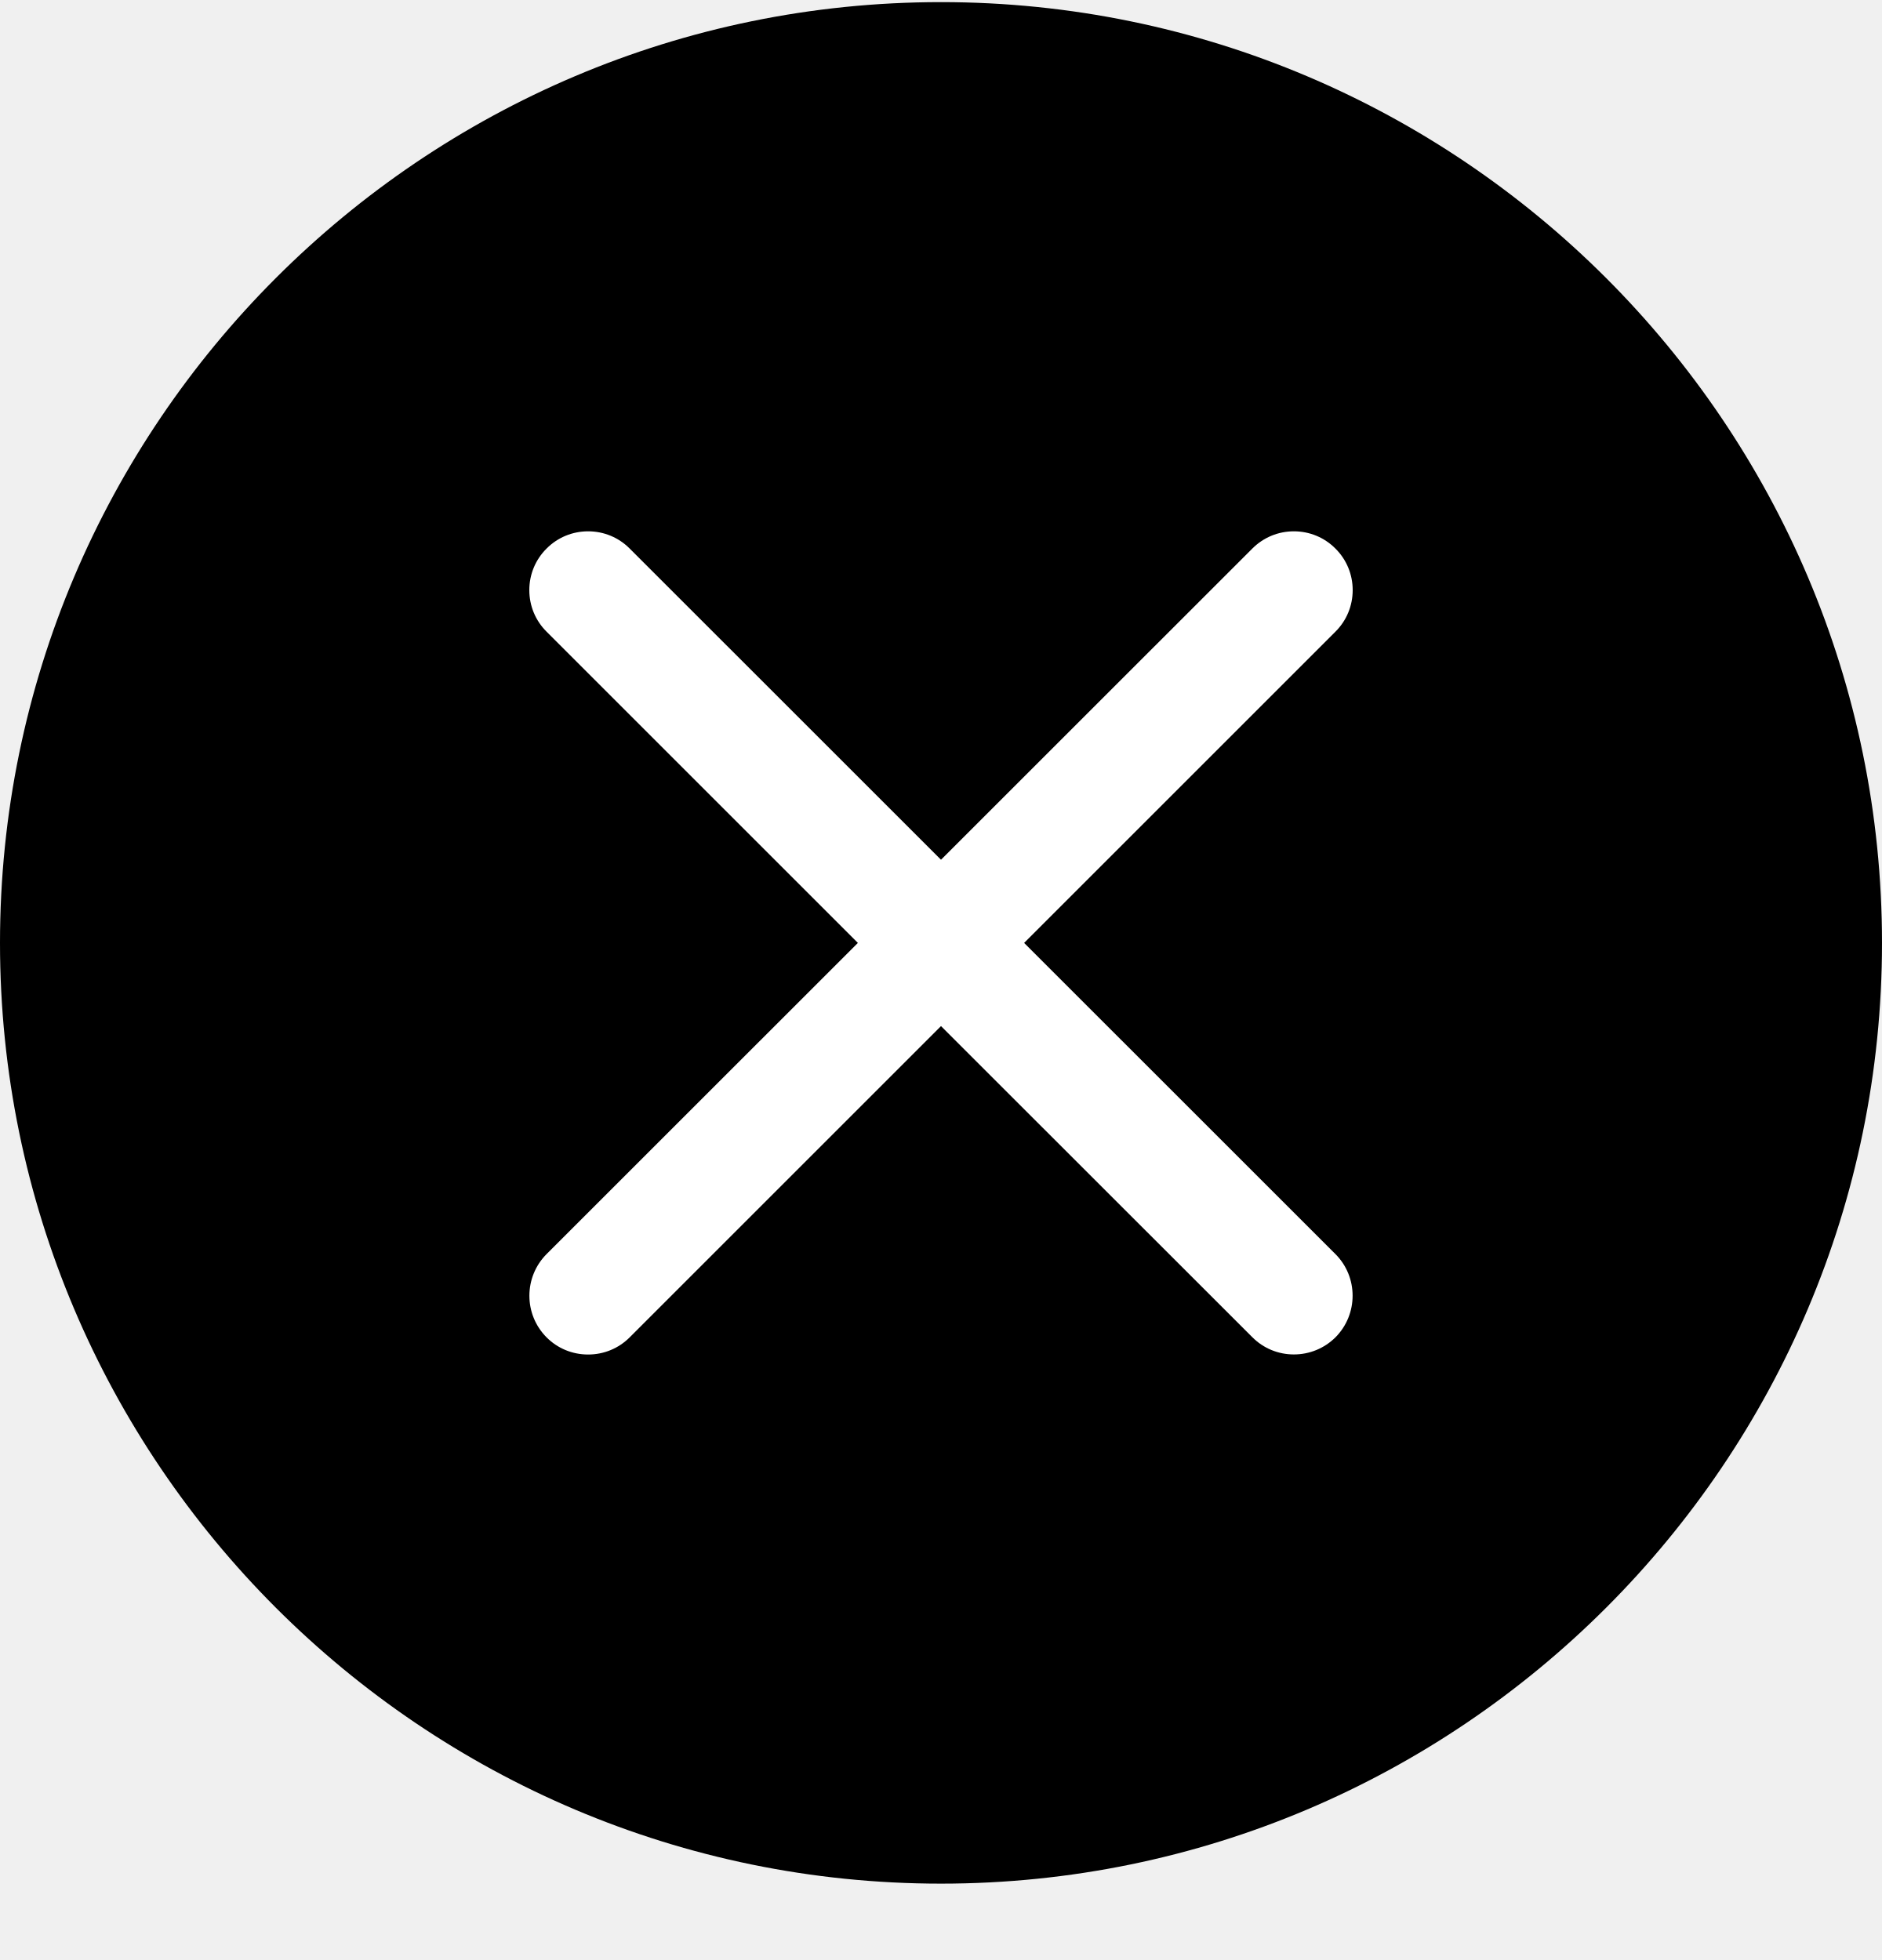
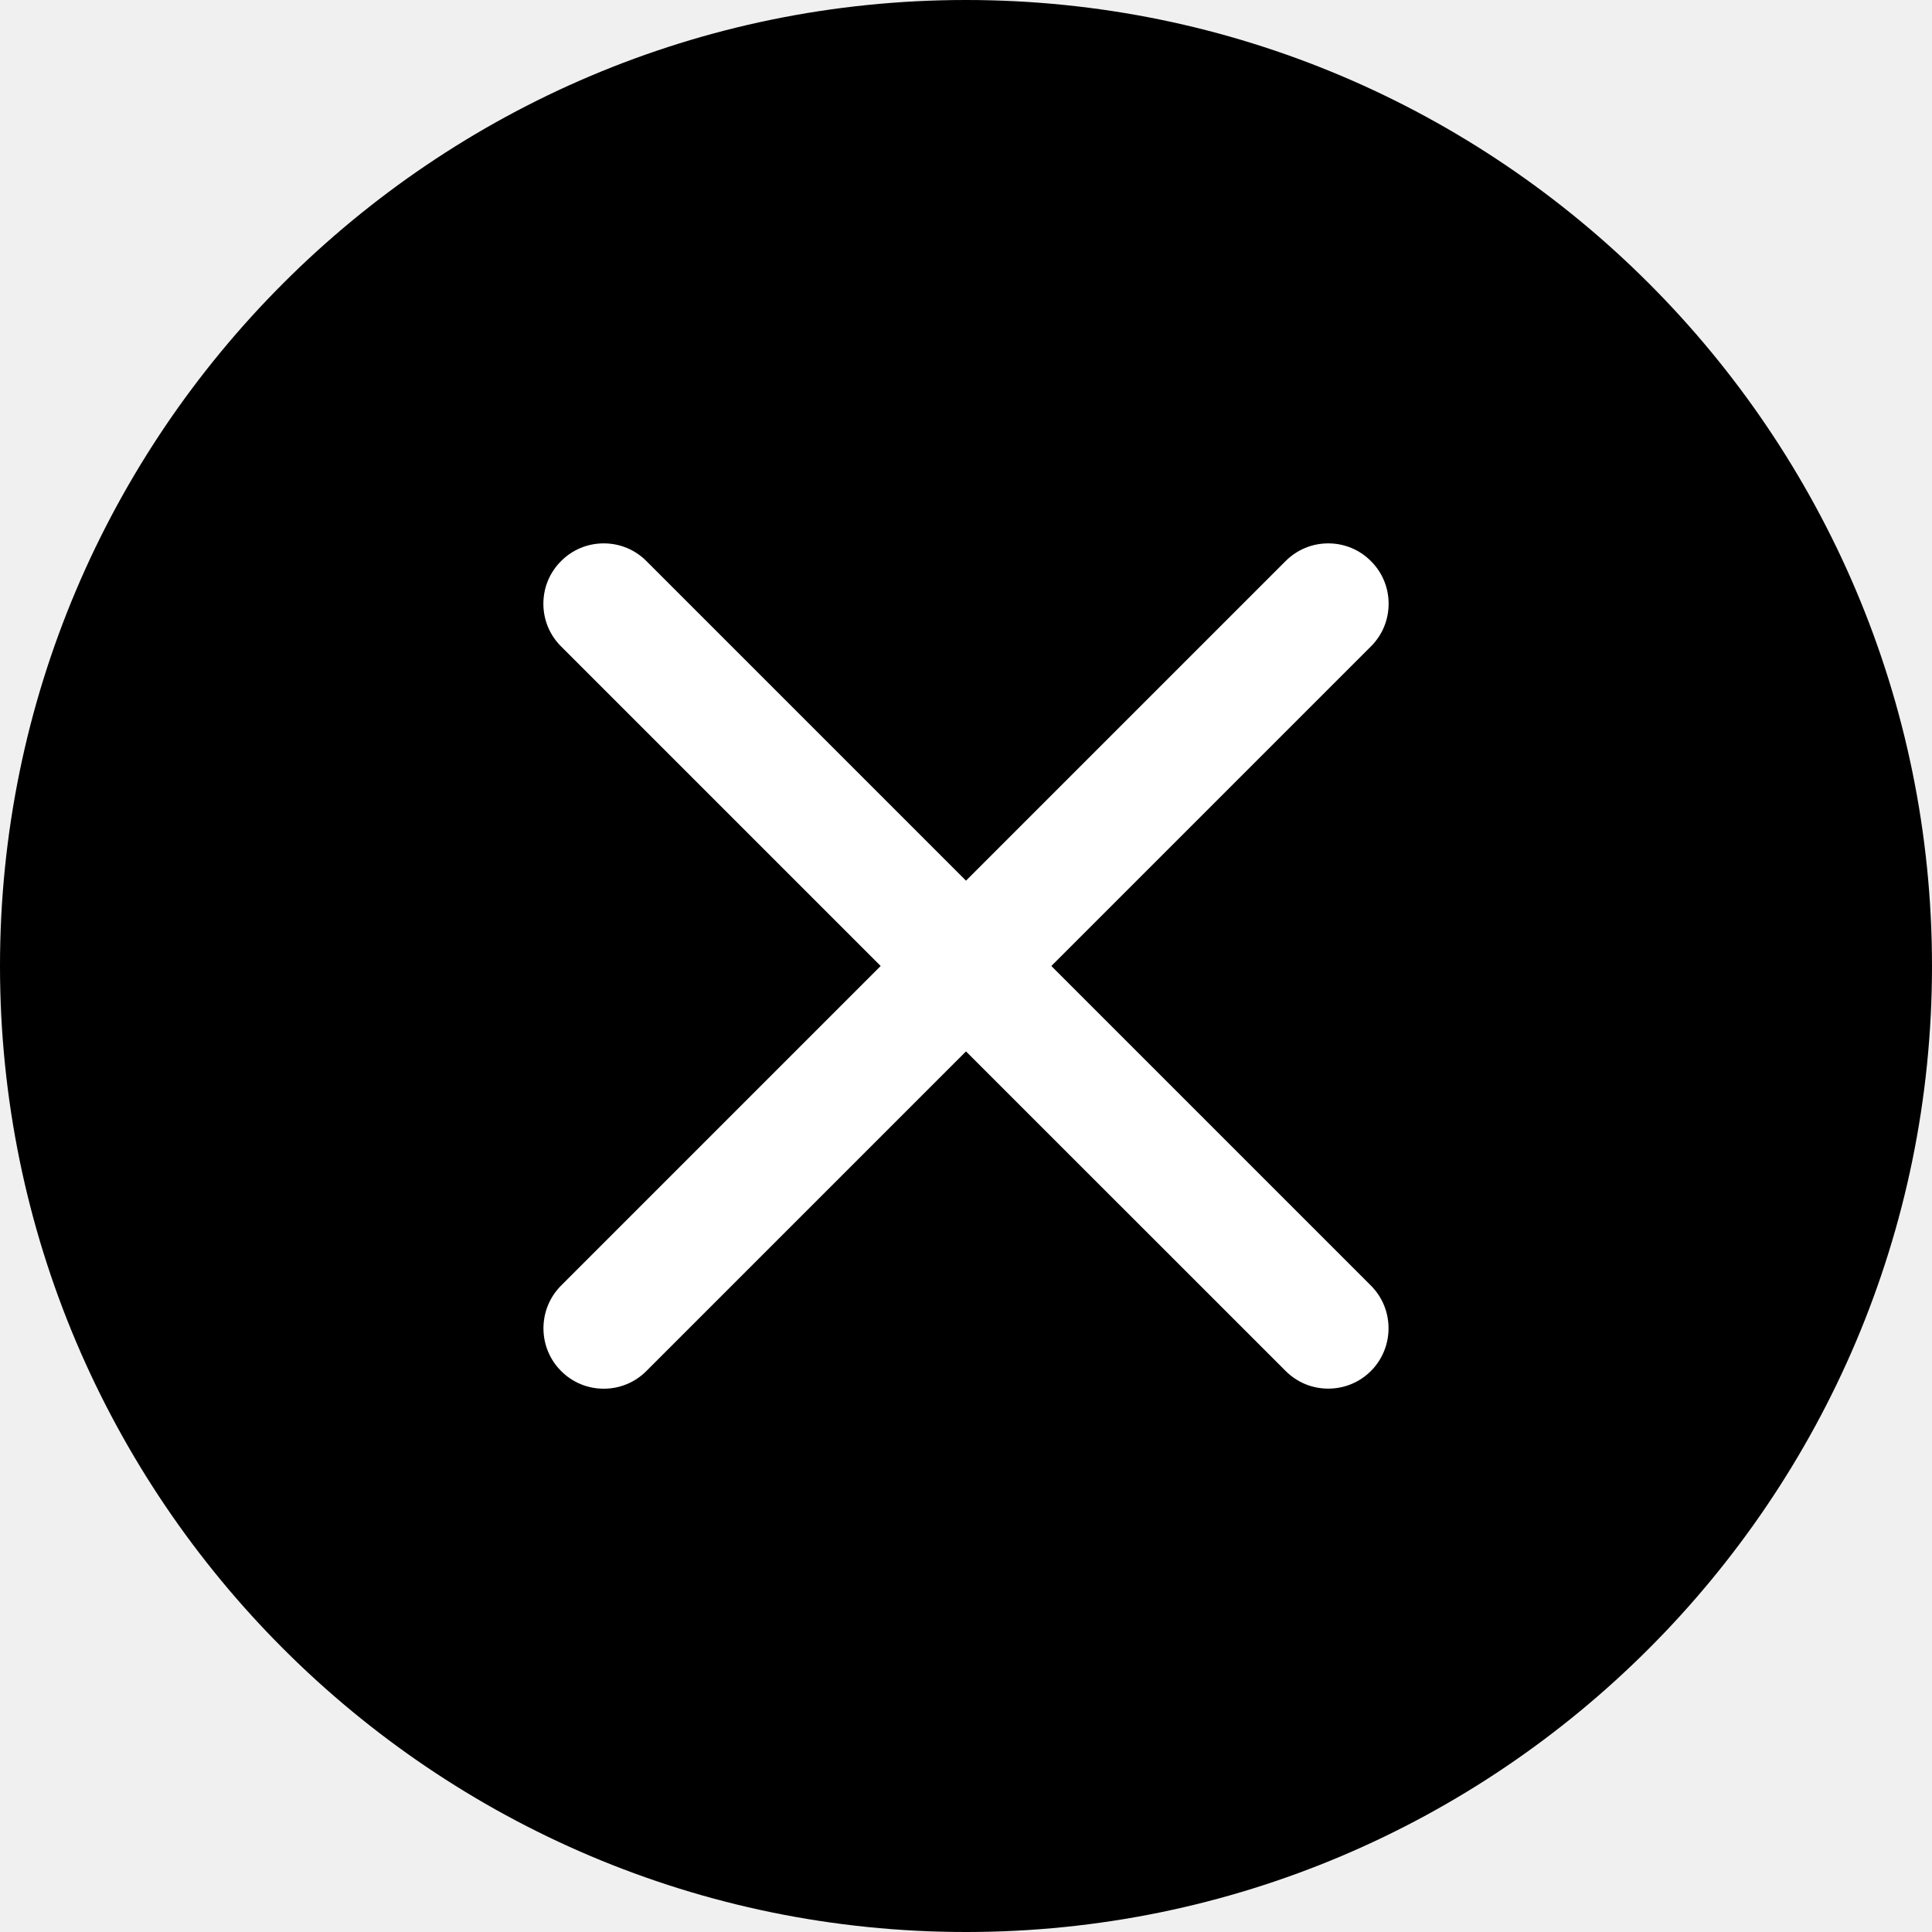
- <svg xmlns="http://www.w3.org/2000/svg" width="24" height="25" viewBox="0 0 24 25" fill="none">
-   <path d="M0 12.027C0 18.643 5.383 24.026 12 24.026C18.617 24.026 24 18.643 24 12.027C24 5.41 18.617 0.027 12 0.027C5.383 0.027 0 5.41 0 12.027Z" fill="black" />
-   <path d="M16.5 17.276C16.3 17.276 16.111 17.198 15.97 17.056L12 13.088L8.03 17.058C7.888 17.2 7.7 17.277 7.5 17.277C7.3 17.277 7.111 17.2 6.97 17.058C6.678 16.765 6.678 16.29 6.97 15.996L10.94 12.027L6.97 8.057C6.828 7.916 6.75 7.727 6.75 7.527C6.75 7.327 6.828 7.138 6.97 6.997C7.111 6.855 7.3 6.777 7.5 6.777C7.7 6.777 7.889 6.855 8.03 6.997L12 10.966L15.97 6.997C16.112 6.855 16.3 6.777 16.5 6.777C16.7 6.777 16.889 6.855 17.03 6.997C17.172 7.138 17.25 7.327 17.25 7.527C17.25 7.727 17.172 7.916 17.03 8.057L13.06 12.027L17.03 15.996C17.322 16.288 17.322 16.765 17.03 17.058C16.889 17.198 16.7 17.276 16.5 17.276Z" fill="white" />
+ <svg xmlns="http://www.w3.org/2000/svg" width="24" height="24" viewBox="0 0 24 24" fill="none">
+   <path d="M0 12C0 18.617 5.383 24 12 24C18.617 24 24 18.617 24 12C24 5.383 18.617 0 12 0C5.383 0 0 5.383 0 12Z" fill="black" />
+   <path d="M16.5 17.25C16.3 17.25 16.111 17.172 15.97 17.03L12 13.061L8.03 17.031C7.888 17.173 7.7 17.251 7.5 17.251C7.3 17.251 7.111 17.173 6.97 17.031C6.678 16.739 6.678 16.263 6.97 15.97L10.94 12L6.97 8.03C6.828 7.889 6.75 7.7 6.75 7.5C6.75 7.3 6.828 7.111 6.97 6.97C7.111 6.828 7.3 6.75 7.5 6.75C7.7 6.75 7.889 6.828 8.03 6.97L12 10.94L15.97 6.97C16.112 6.828 16.3 6.75 16.5 6.75C16.7 6.75 16.889 6.828 17.03 6.97C17.172 7.111 17.25 7.3 17.25 7.5C17.25 7.7 17.172 7.889 17.03 8.03L13.06 12L17.03 15.97C17.322 16.262 17.322 16.738 17.03 17.031C16.889 17.172 16.7 17.25 16.5 17.25Z" fill="white" />
</svg>
